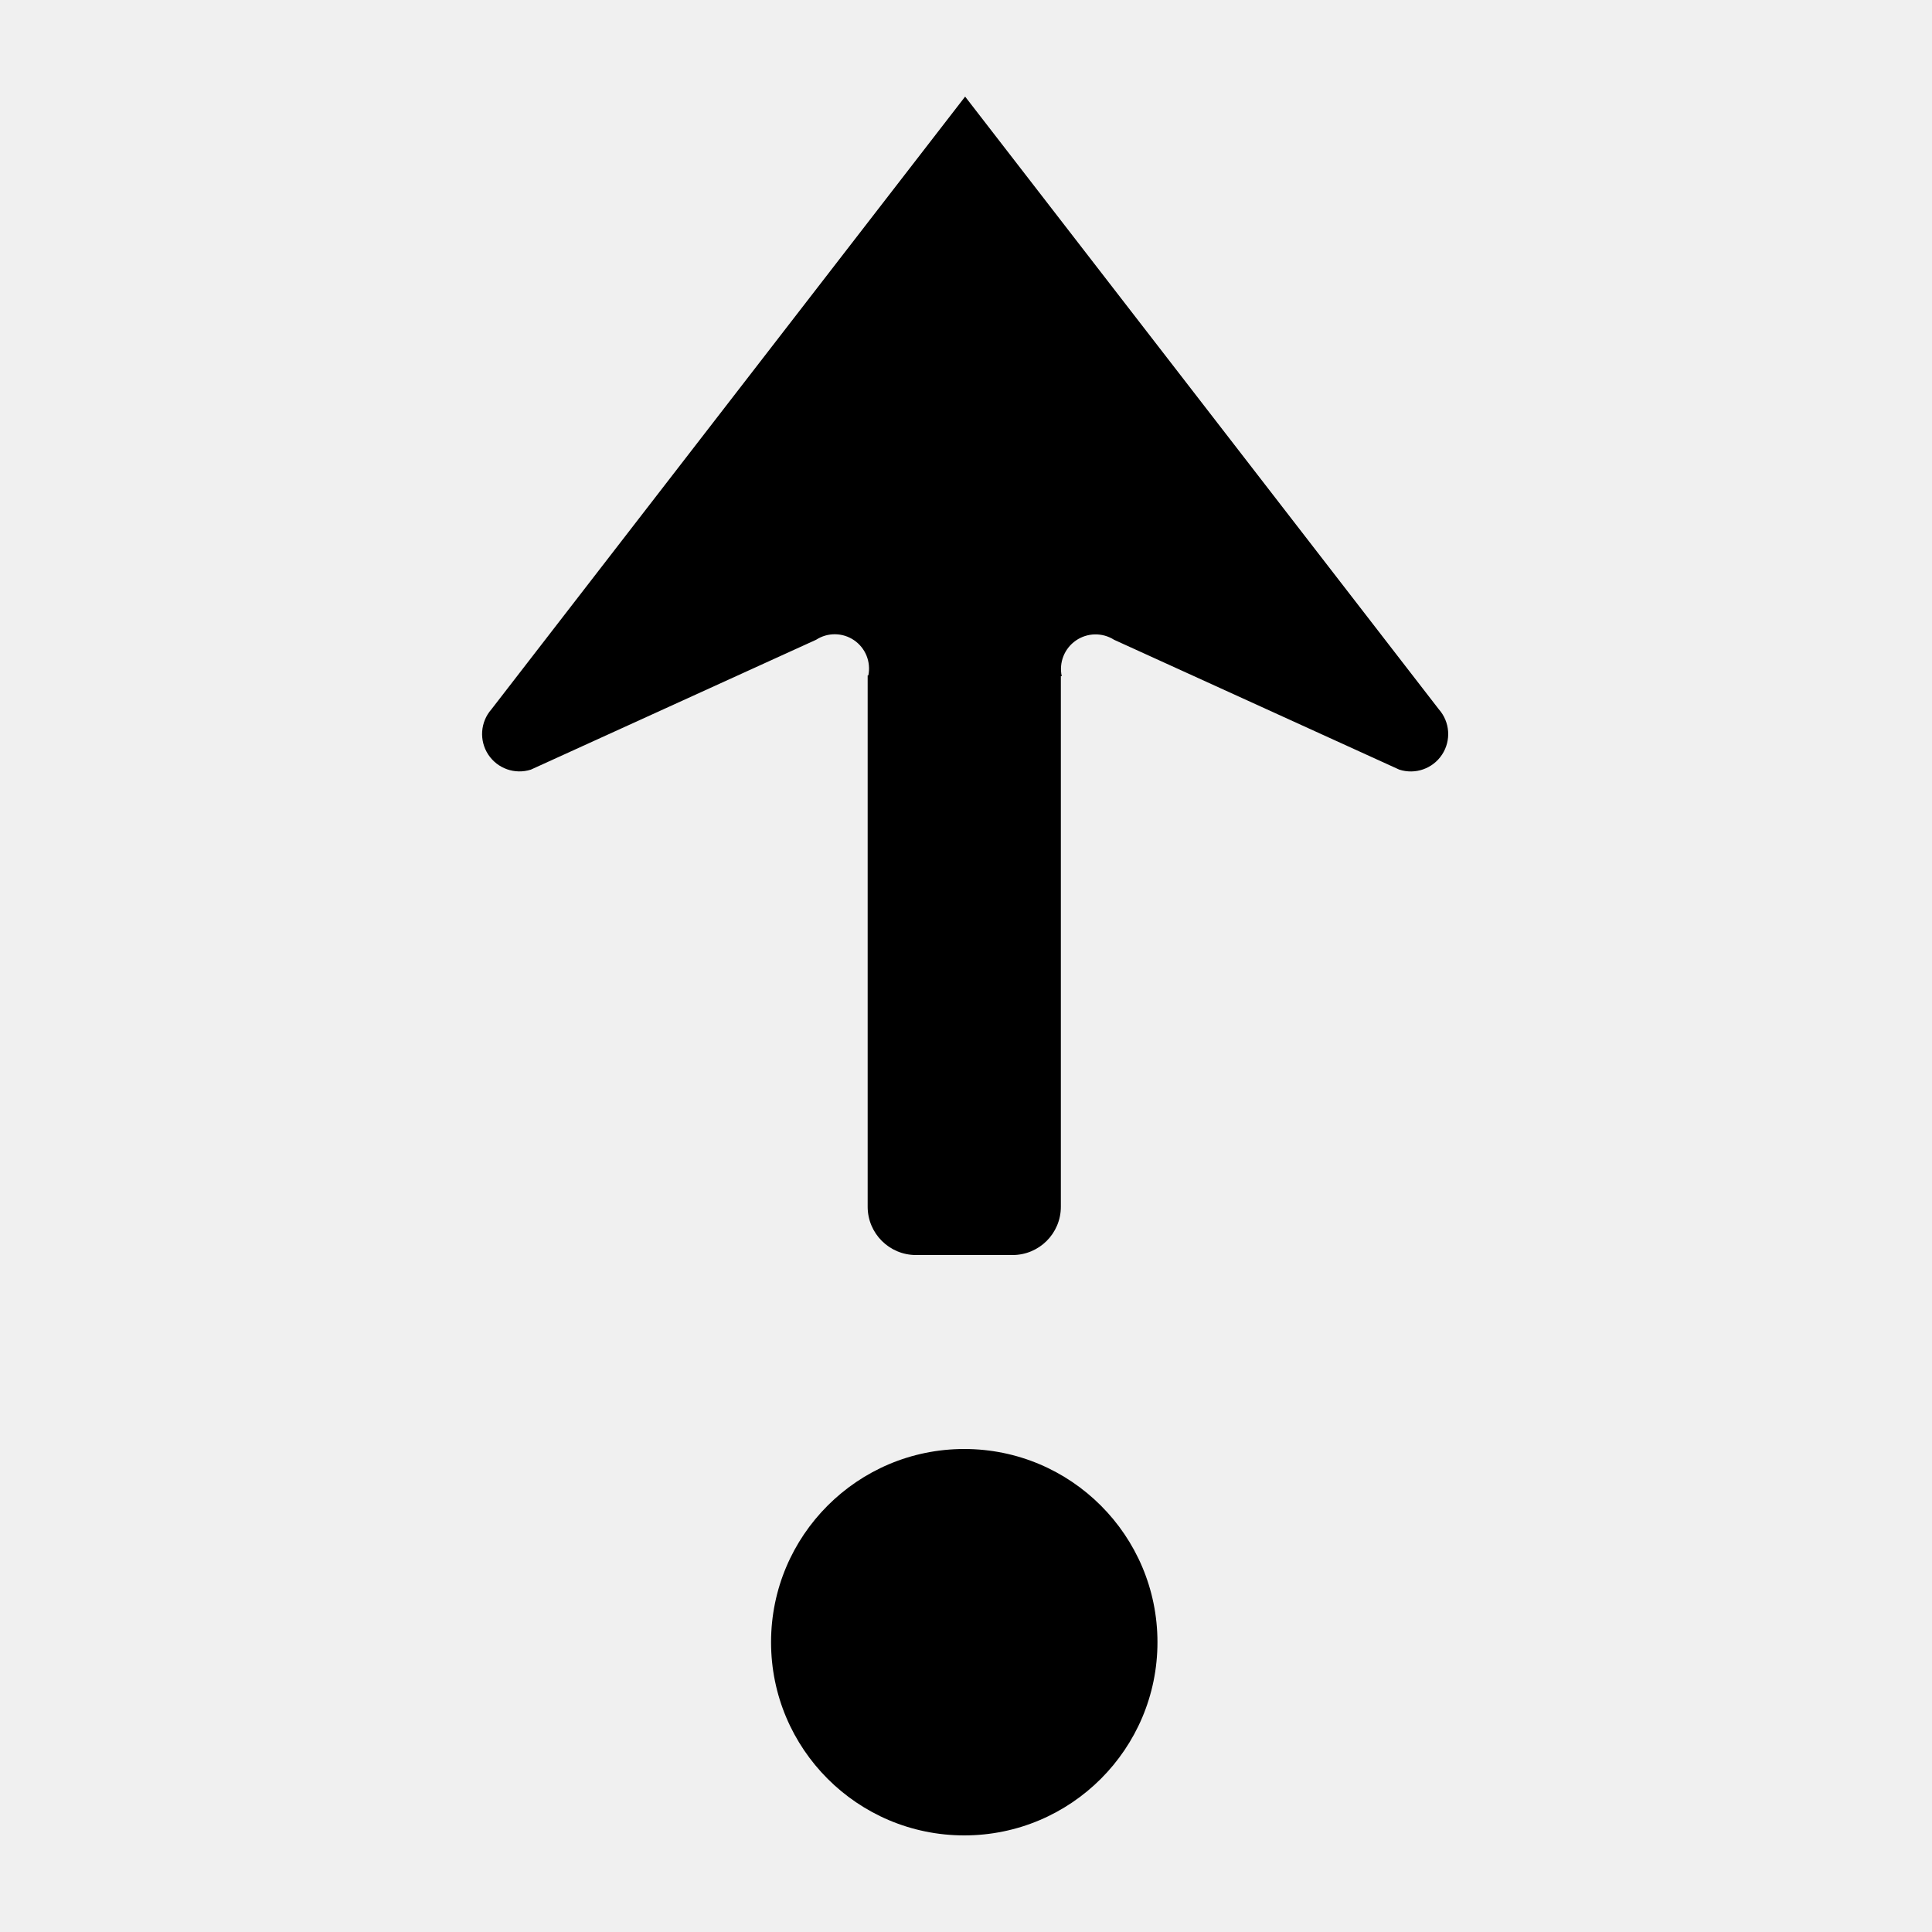
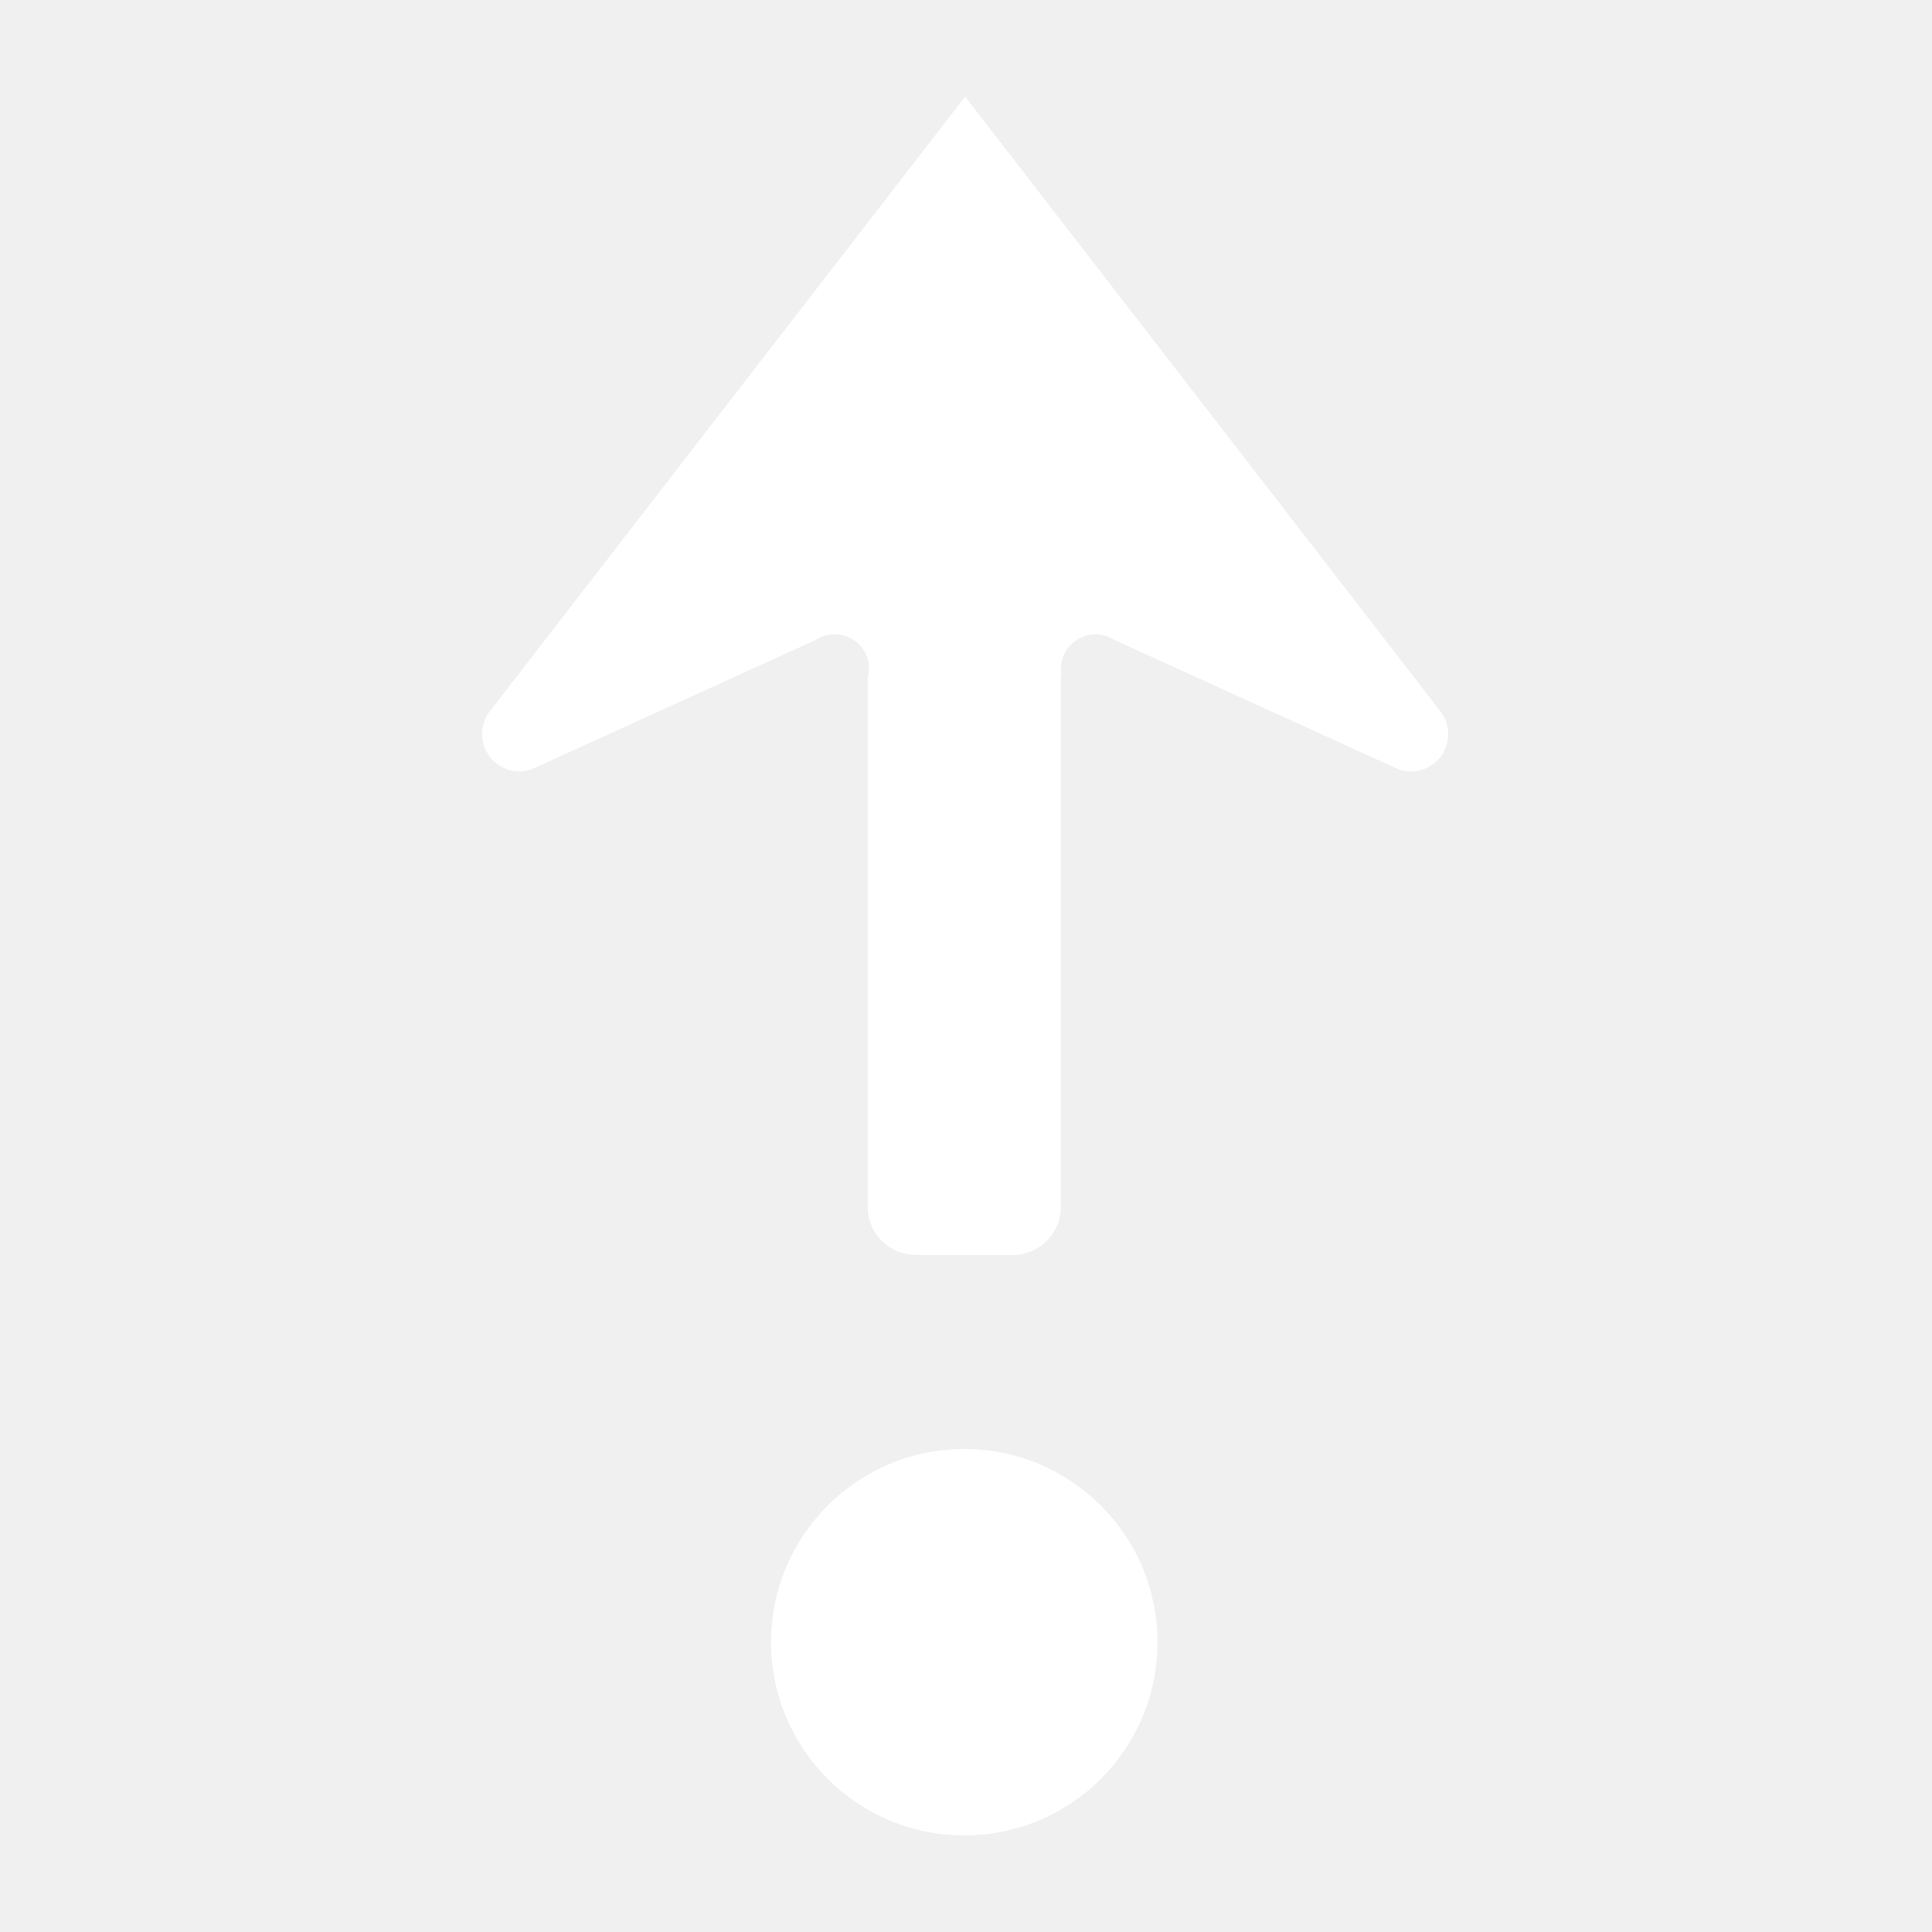
<svg xmlns="http://www.w3.org/2000/svg" id="WORKING_ICONS" data-name="WORKING ICONS" width="20" height="20" viewBox="0 0 20 20">
-   <path fill="#000000" d="M9.982,19a2,2,0,1,1,2-2A2,2,0,0,1,9.982,19ZM14.895,7.343L9.991,1,5.087,7.343a0.387,0.387,0,0,0,.409.624L8.448,6.623a0.355,0.355,0,0,1,.541.369H8.982v5.5a0.5,0.5,0,0,0,.5.5h1a0.5,0.5,0,0,0,.5-0.5V7h0.009a0.358,0.358,0,0,1,.542-0.377l2.952,1.344A0.387,0.387,0,0,0,14.895,7.343Z" />
+   <path fill="#ffffff" d="M9.982,19a2,2,0,1,1,2-2A2,2,0,0,1,9.982,19ZM14.895,7.343L9.991,1,5.087,7.343a0.387,0.387,0,0,0,.409.624L8.448,6.623a0.355,0.355,0,0,1,.541.369H8.982v5.5a0.5,0.5,0,0,0,.5.5h1a0.5,0.5,0,0,0,.5-0.5V7h0.009a0.358,0.358,0,0,1,.542-0.377l2.952,1.344A0.387,0.387,0,0,0,14.895,7.343Z" />
</svg>
